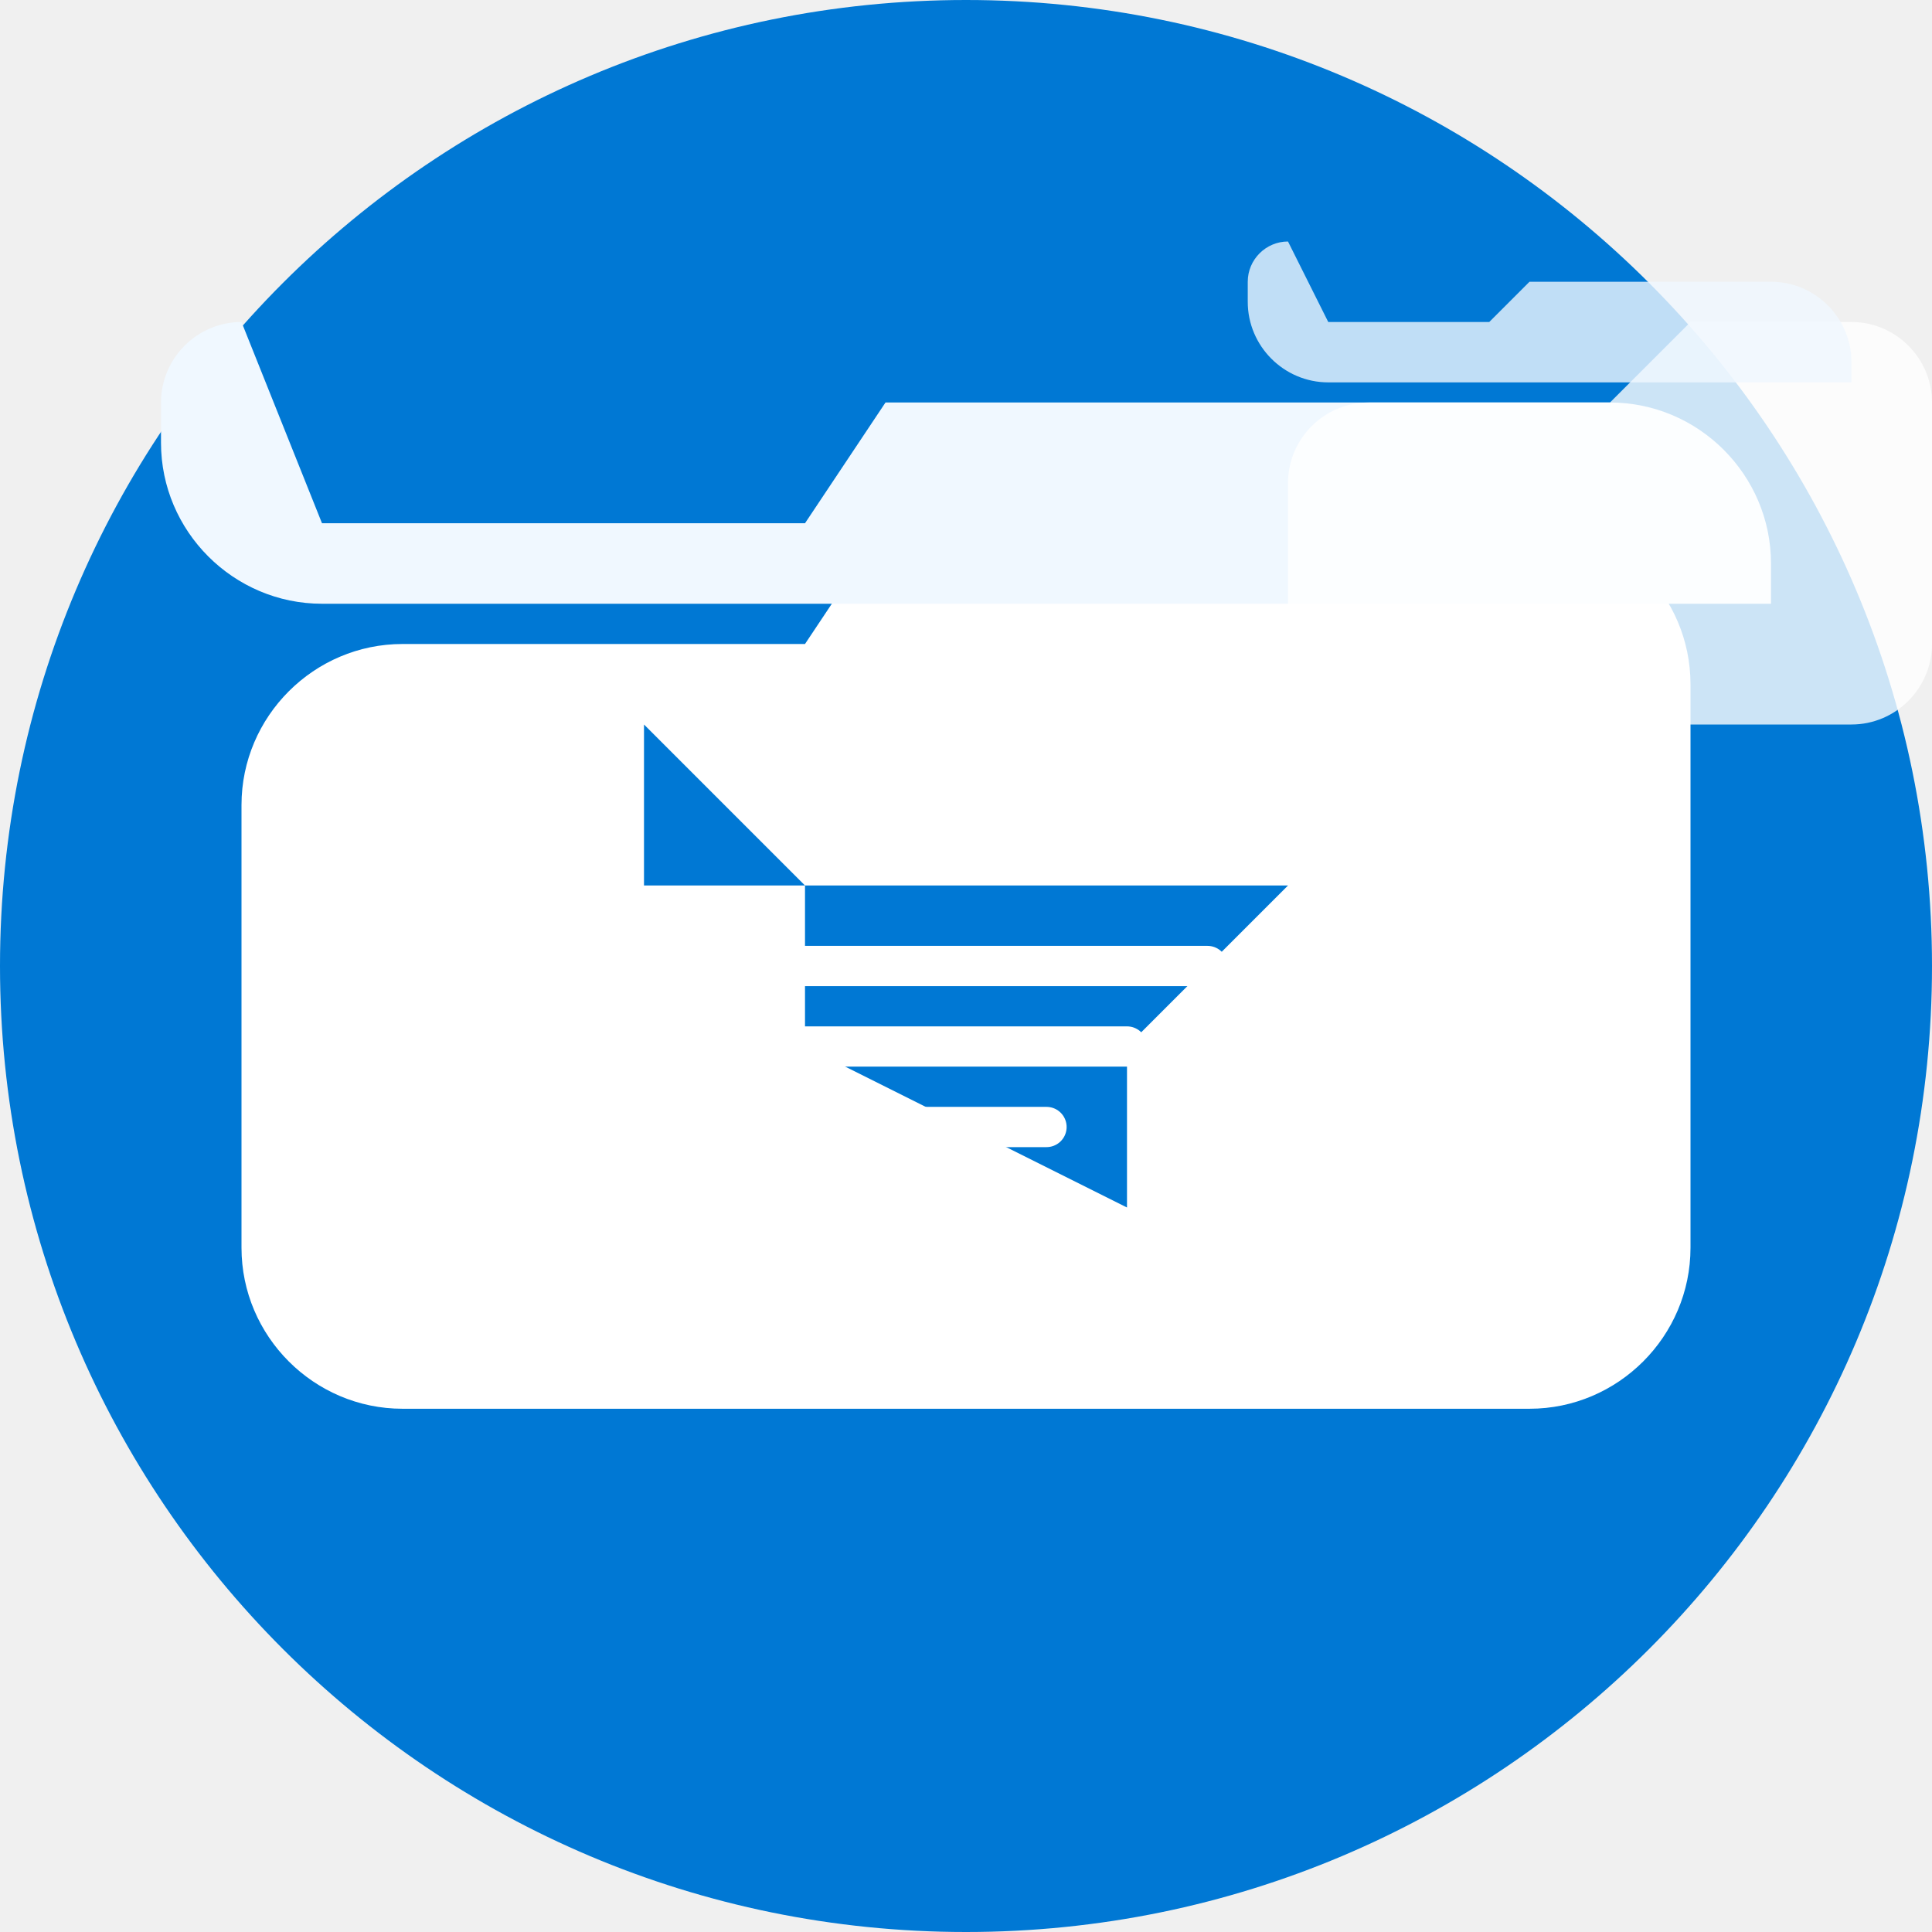
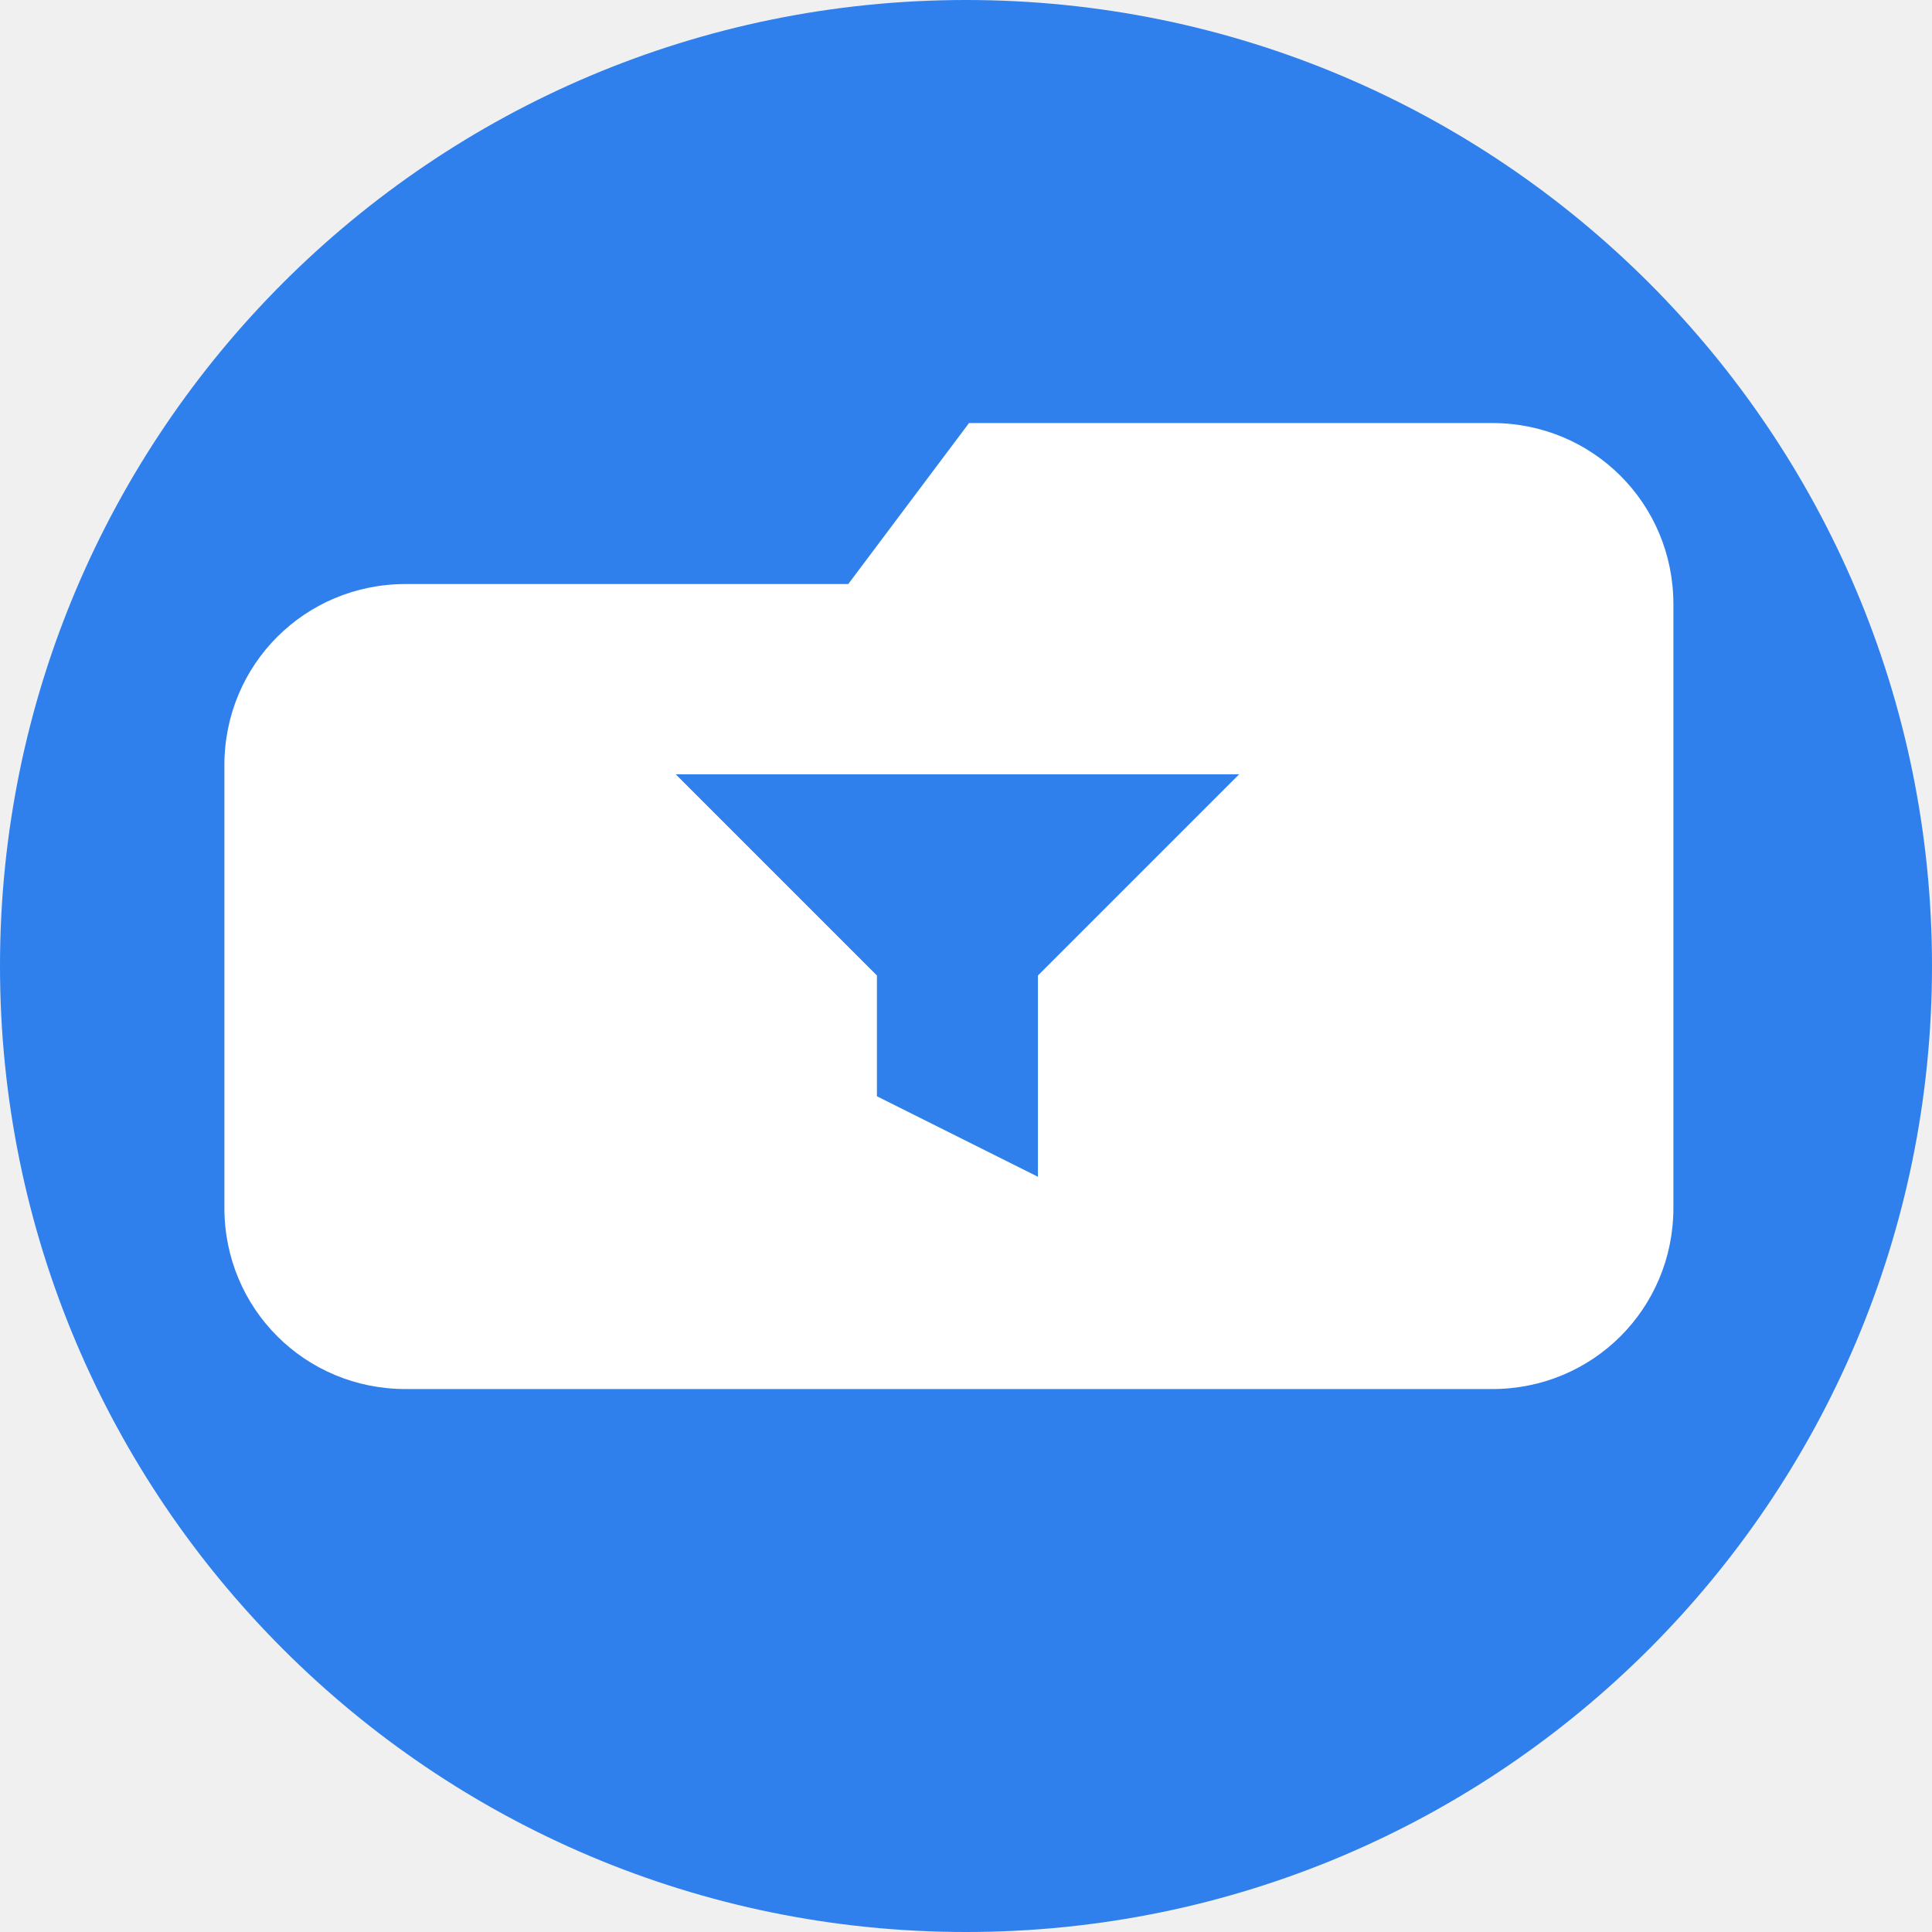
<svg xmlns="http://www.w3.org/2000/svg" width="96" height="96" viewBox="0 0 96 96" fill="none">
-   <circle cx="48" cy="48" r="48" fill="#0078d4" />
-   <path d="M20 32h20l4-6h32c4.4 0 8 3.6 8 8v28c0 4.4-3.6 8-8 8H20c-4.4 0-8-3.6-8-8V40c0-4.4 3.6-8 8-8z" fill="white" />
-   <path d="M16 26h24l4-6h36c4.4 0 8 3.6 8 8v2H16c-4.4 0-8-3.6-8-8v-2c0-2.2 1.8-4 4-4z" fill="#f0f8ff" />
-   <path d="M32 44h32l-8 8v8l-16-8v-8l-8-8z" fill="#0078d4" />
-   <line x1="36" y1="48" x2="60" y2="48" stroke="white" stroke-width="2" stroke-linecap="round" />
-   <line x1="40" y1="52" x2="56" y2="52" stroke="white" stroke-width="2" stroke-linecap="round" />
-   <line x1="44" y1="56" x2="52" y2="56" stroke="white" stroke-width="2" stroke-linecap="round" />
-   <path d="M68 20h12l4-4h8c2.2 0 4 1.8 4 4v12c0 2.2-1.8 4-4 4H68c-2.2 0-4-1.8-4-4V24c0-2.2 1.8-4 4-4z" fill="white" opacity="0.8" />
-   <path d="M66 16h8l2-2h12c2.2 0 4 1.8 4 4v1H66c-2.2 0-4-1.8-4-4v-1c0-1.1 0.9-2 2-2z" fill="#f0f8ff" opacity="0.8" />
+   <circle cx="48" cy="48" r="48" fill="#2F80ED" />
+   <path d="M 20.15 29.021 L 42.15 29.021 L 48.15 21.021 L 74.15 21.021 C 79.15 21.021 83.15 25.021 83.15 30.021 L 83.15 60.021 C 83.15 65.021 79.15 69.021 74.15 69.021 L 20.15 69.021 C 15.15 69.021 11.15 65.021 11.15 60.021 L 11.15 38.021 C 11.15 33.021 15.15 29.021 20.15 29.021 Z" fill="#FFFFFF" />
+   <path d="M 33.574 38.473 L 61.574 38.473 L 51.574 48.473 L 51.574 58.473 L 43.574 54.473 L 43.574 48.473 L 33.574 38.473 Z" fill="#2F80ED" />
</svg>
